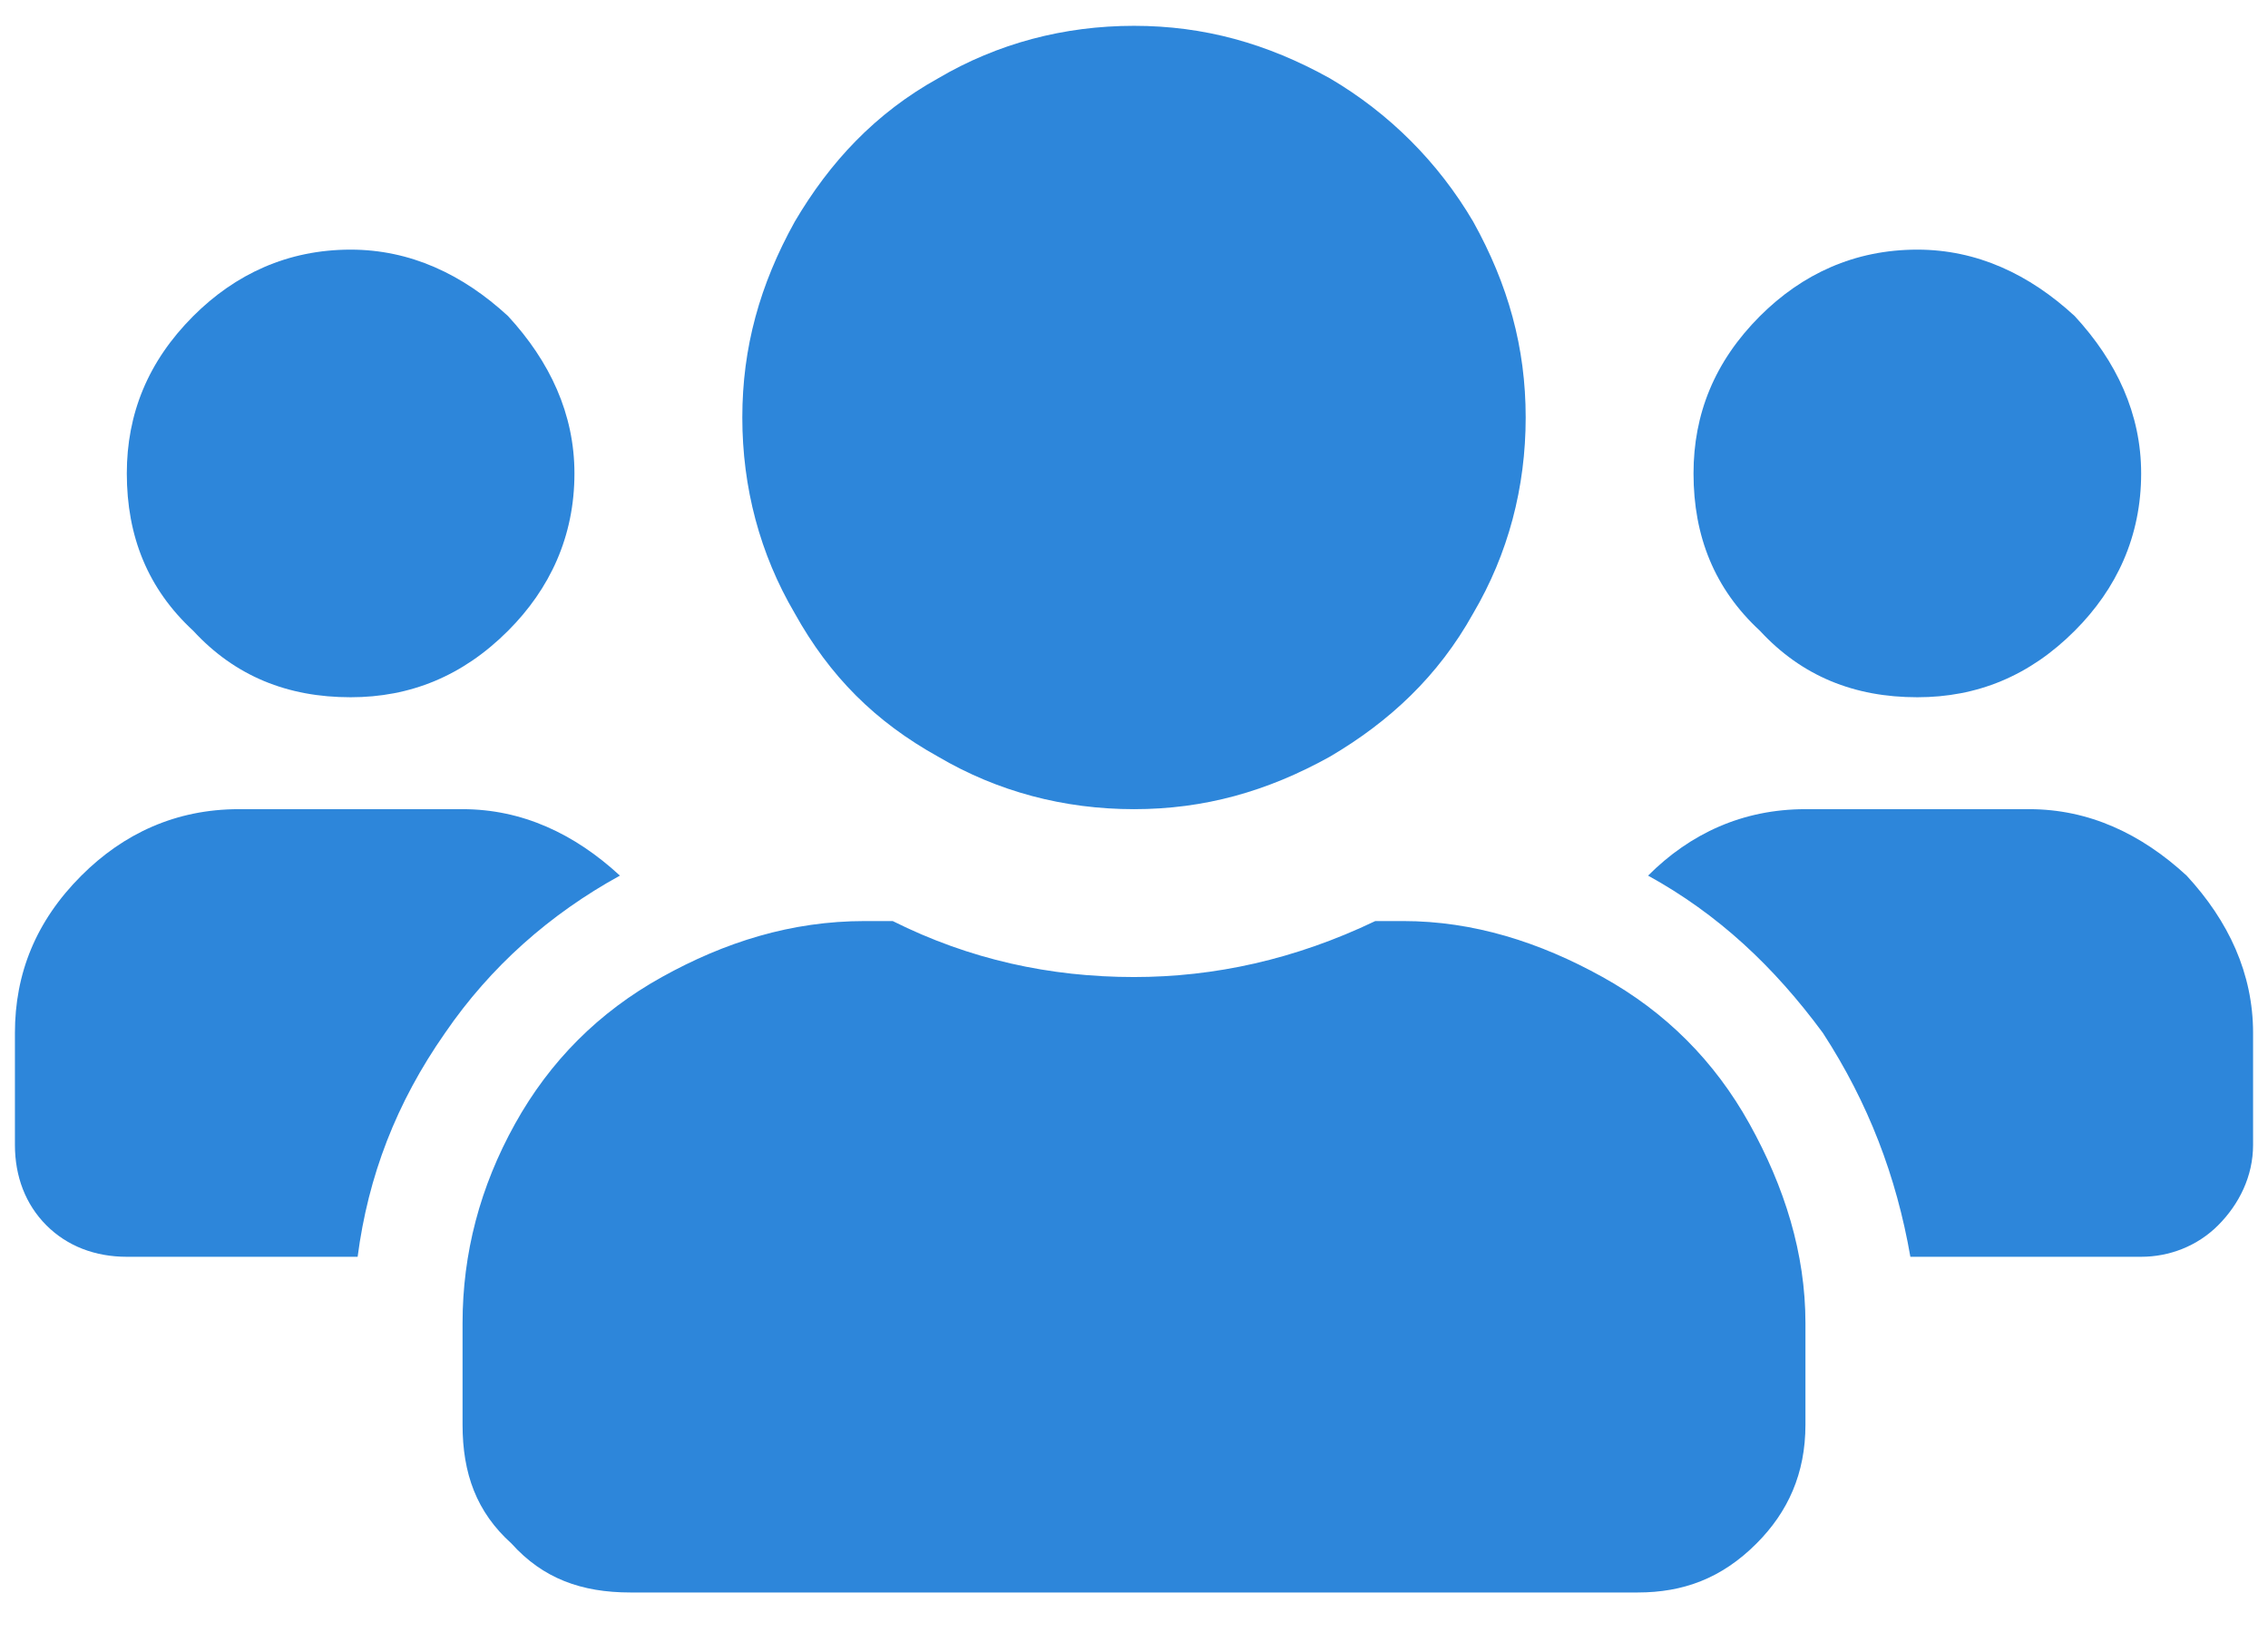
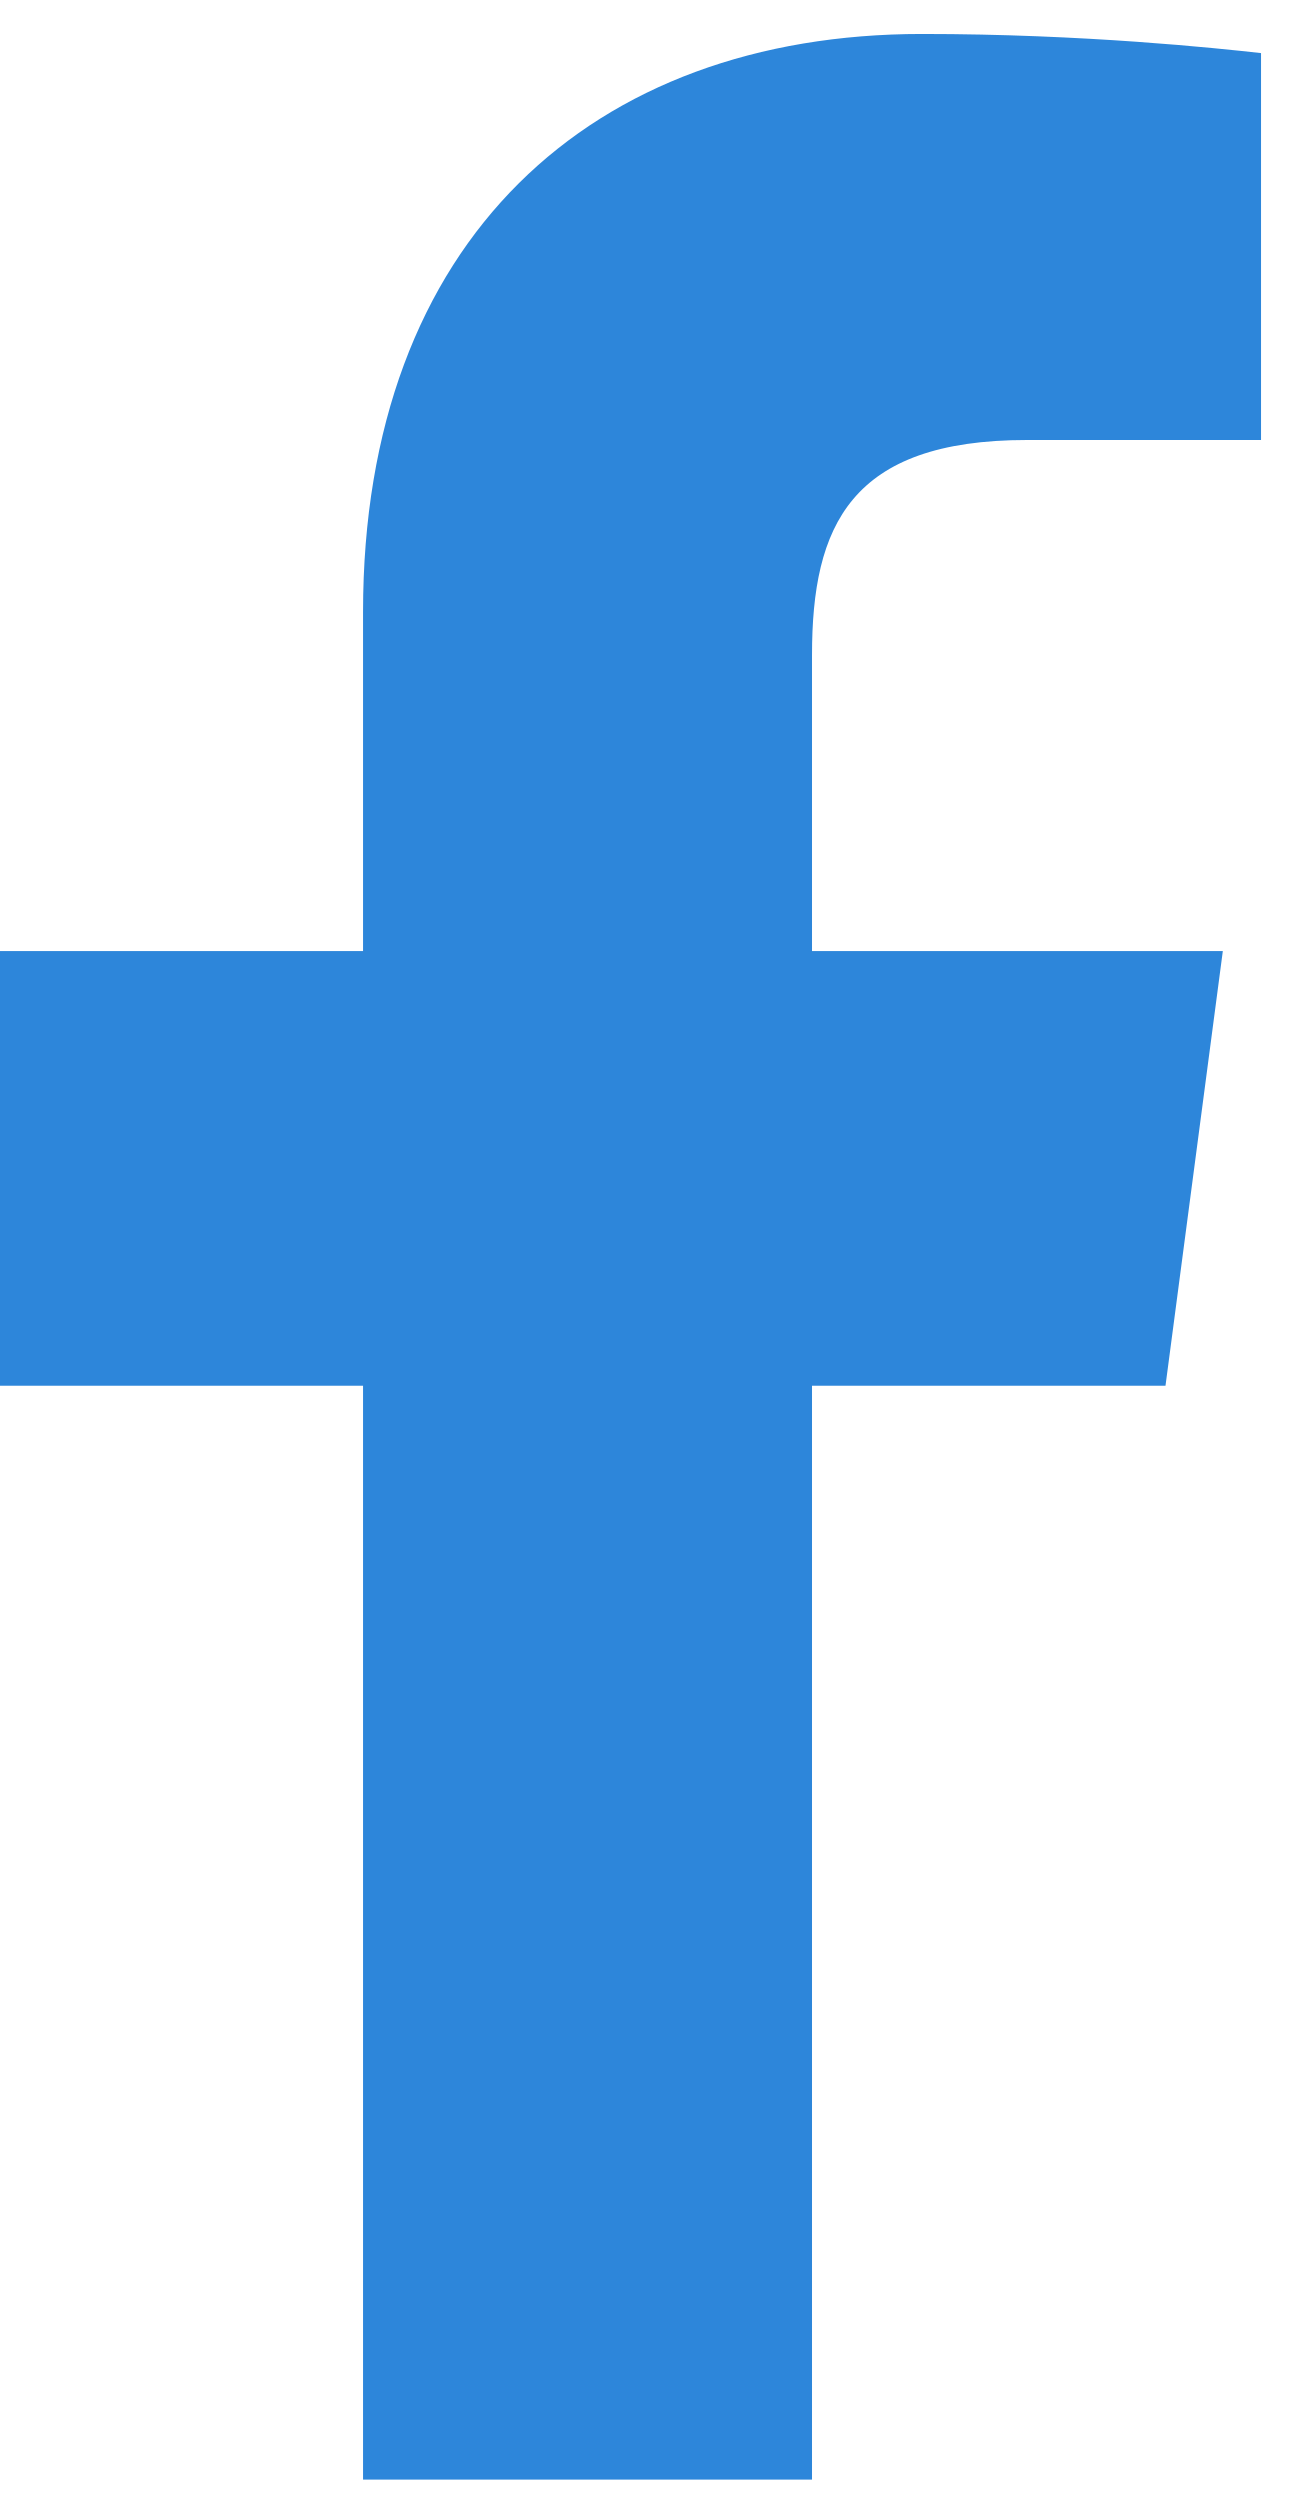
- <svg xmlns="http://www.w3.org/2000/svg" width="57" height="41" viewBox="0 0 57 41" fill="none">
-   <path d="M8.812 17.524C7.23 17.524 5.912 16.997 4.857 15.854C3.715 14.8 3.187 13.481 3.187 11.899C3.187 10.405 3.715 9.087 4.857 7.944C5.912 6.89 7.23 6.274 8.812 6.274C10.307 6.274 11.625 6.89 12.768 7.944C13.822 9.087 14.437 10.405 14.437 11.899C14.437 13.481 13.822 14.8 12.768 15.854C11.625 16.997 10.307 17.524 8.812 17.524ZM48.187 17.524C46.605 17.524 45.287 16.997 44.232 15.854C43.09 14.8 42.562 13.481 42.562 11.899C42.562 10.405 43.09 9.087 44.232 7.944C45.287 6.89 46.605 6.274 48.187 6.274C49.682 6.274 51 6.89 52.142 7.944C53.197 9.087 53.812 10.405 53.812 11.899C53.812 13.481 53.197 14.8 52.142 15.854C51 16.997 49.682 17.524 48.187 17.524ZM51 20.337C52.494 20.337 53.812 20.952 54.955 22.007C56.01 23.149 56.625 24.468 56.625 25.962V28.774C56.625 29.565 56.273 30.268 55.746 30.796C55.219 31.323 54.516 31.587 53.812 31.587H48.012C47.66 29.565 46.957 27.72 45.814 25.962C44.584 24.292 43.178 22.974 41.42 22.007C42.474 20.952 43.793 20.337 45.375 20.337H51ZM28.5 20.337C26.742 20.337 25.072 19.897 23.578 19.018C21.996 18.14 20.853 16.997 19.974 15.415C19.096 13.921 18.656 12.251 18.656 10.493C18.656 8.735 19.096 7.153 19.974 5.571C20.853 4.077 21.996 2.847 23.578 1.968C25.072 1.089 26.742 0.649 28.5 0.649C30.258 0.649 31.84 1.089 33.422 1.968C34.916 2.847 36.146 4.077 37.025 5.571C37.904 7.153 38.344 8.735 38.344 10.493C38.344 12.251 37.904 13.921 37.025 15.415C36.146 16.997 34.916 18.14 33.422 19.018C31.84 19.897 30.258 20.337 28.5 20.337ZM35.267 23.149C37.025 23.149 38.695 23.677 40.277 24.556C41.859 25.434 43.09 26.665 43.969 28.247C44.848 29.829 45.375 31.499 45.375 33.257V35.806C45.375 37.036 44.935 38.003 44.144 38.794C43.266 39.673 42.299 40.024 41.156 40.024H15.844C14.613 40.024 13.646 39.673 12.855 38.794C11.976 38.003 11.625 37.036 11.625 35.806V33.257C11.625 31.499 12.064 29.829 12.943 28.247C13.822 26.665 15.053 25.434 16.635 24.556C18.217 23.677 19.887 23.149 21.732 23.149H22.436C24.369 24.116 26.39 24.556 28.5 24.556C30.521 24.556 32.543 24.116 34.564 23.149H35.267ZM15.58 22.007C13.822 22.974 12.328 24.292 11.185 25.962C9.955 27.72 9.252 29.565 8.988 31.587H3.187C2.396 31.587 1.693 31.323 1.166 30.796C0.639 30.268 0.375 29.565 0.375 28.774V25.962C0.375 24.468 0.902 23.149 2.045 22.007C3.1 20.952 4.418 20.337 6 20.337H11.625C13.119 20.337 14.437 20.952 15.58 22.007Z" fill="#2D86DA" />
+ <svg xmlns="http://www.w3.org/2000/svg" width="24" height="46" viewBox="0 0 24 46" fill="none">
+   <path d="M18.896 8.096H23.203V0.977C22.412 0.889 19.951 0.625 16.963 0.625C10.898 0.625 6.68 4.404 6.68 11.26V17.5H0V25.498H6.68V45.625H14.941V25.498H21.445L22.5 17.5H14.941V12.051C14.941 9.678 15.645 8.096 18.896 8.096Z" fill="#2D86DA" />
</svg>
